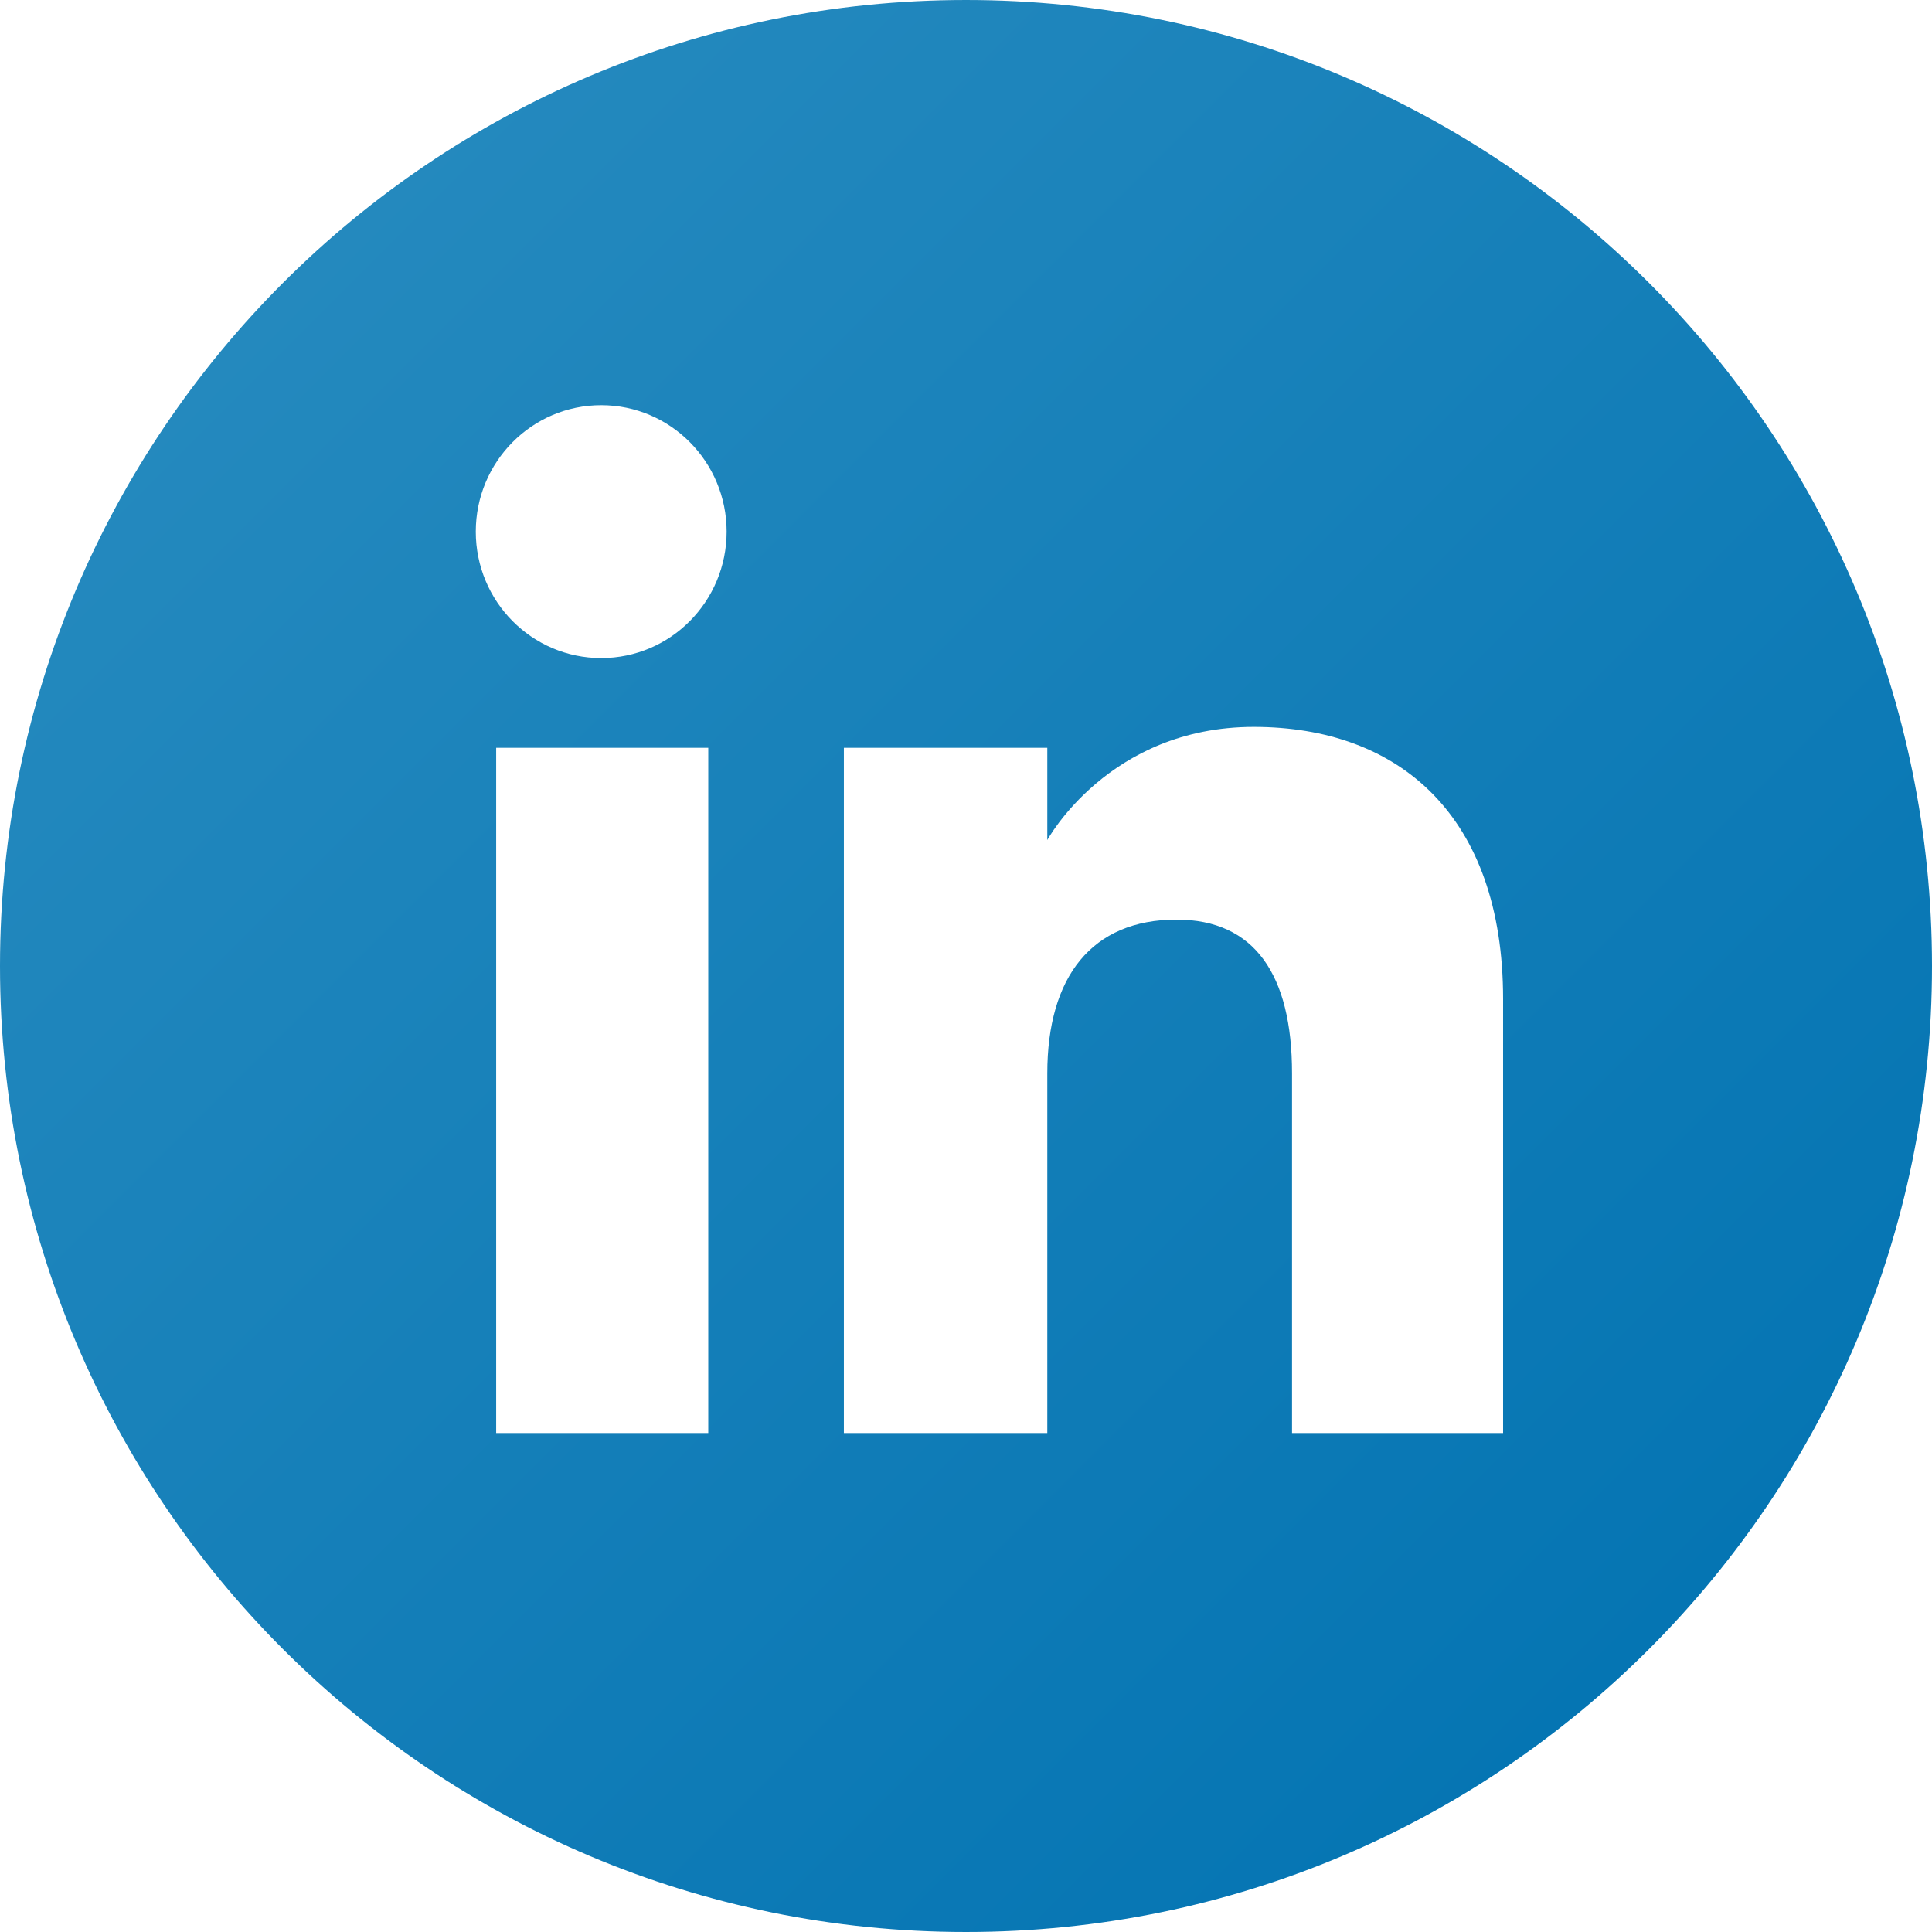
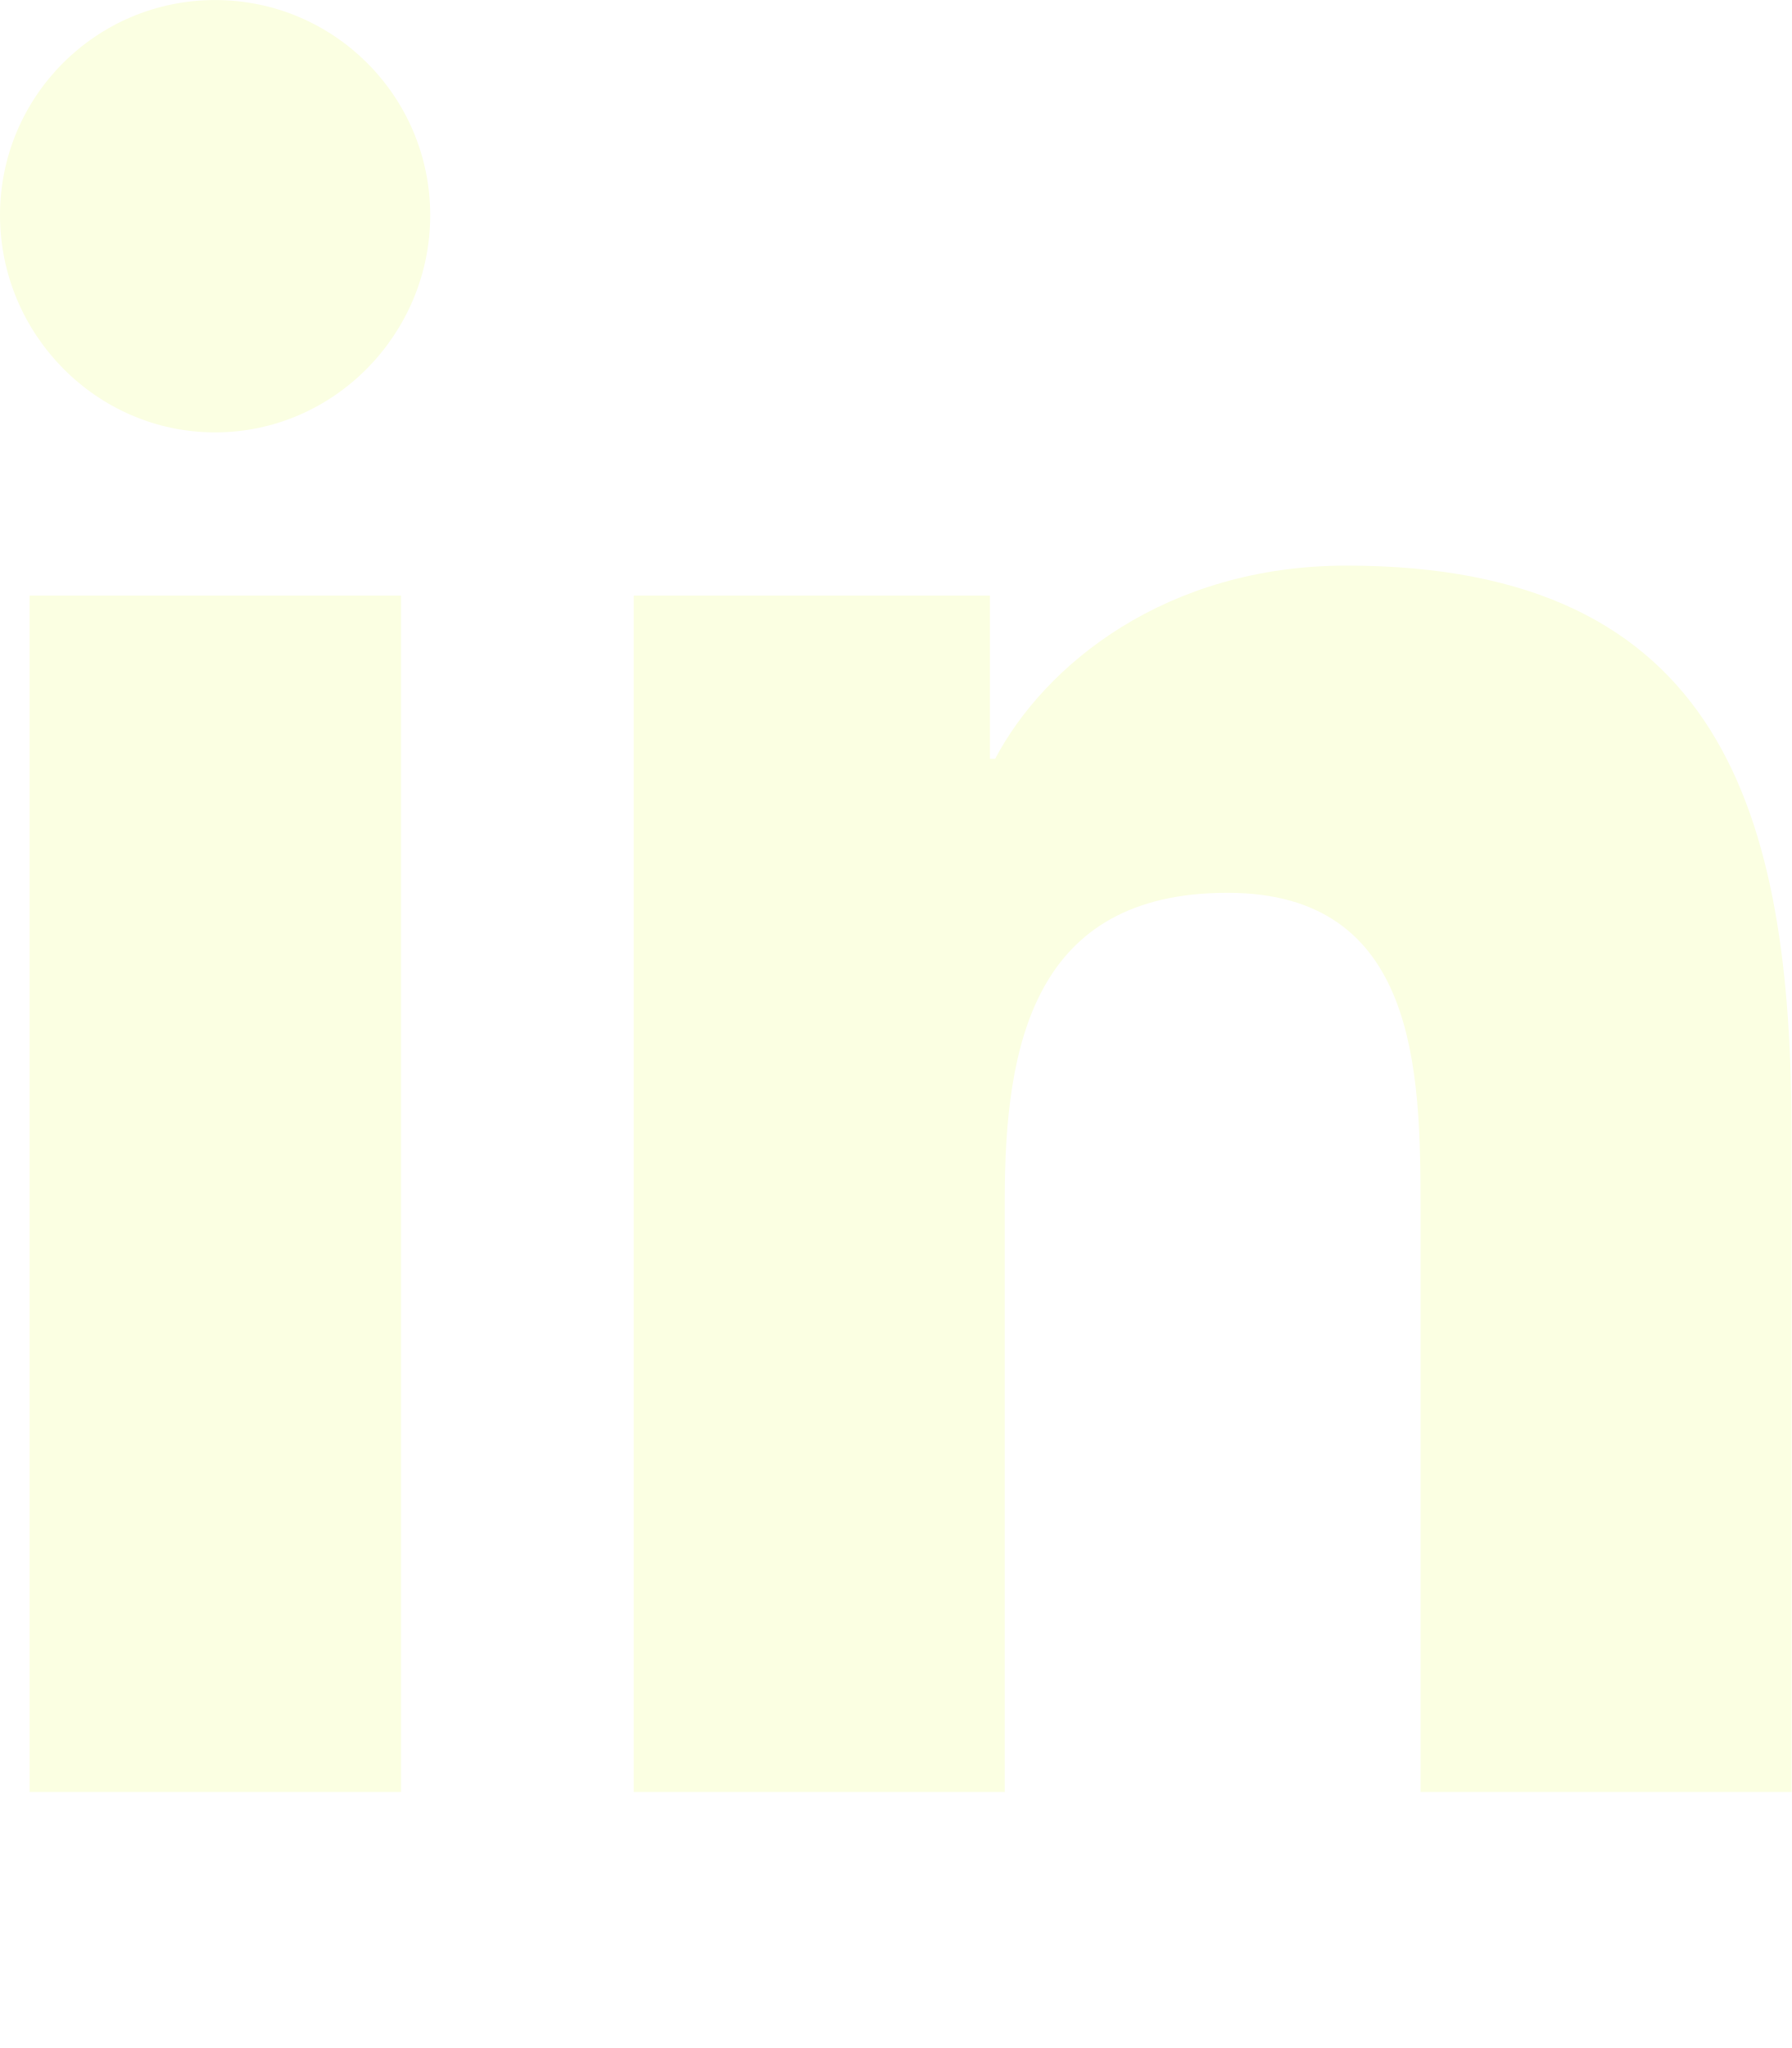
- <svg xmlns="http://www.w3.org/2000/svg" width="2500" height="2500" viewBox="7.025 7.025 497.951 497.95">
-   <linearGradient id="a" gradientUnits="userSpaceOnUse" x1="-974.482" y1="1306.773" x2="-622.378" y2="1658.877" gradientTransform="translate(1054.43 -1226.825)">
-     <stop offset="0" stop-color="#2489be" />
-     <stop offset="1" stop-color="#0575b3" />
-   </linearGradient>
-   <path d="M256 7.025C118.494 7.025 7.025 118.494 7.025 256S118.494 504.975 256 504.975 504.976 393.506 504.976 256C504.975 118.494 393.504 7.025 256 7.025zm-66.427 369.343h-54.665V199.761h54.665v176.607zM161.98 176.633c-17.853 0-32.326-14.591-32.326-32.587 0-17.998 14.475-32.588 32.326-32.588s32.324 14.59 32.324 32.588c.001 17.997-14.472 32.587-32.324 32.587zm232.45 199.735h-54.4v-92.704c0-25.426-9.658-39.619-29.763-39.619-21.881 0-33.312 14.782-33.312 39.619v92.704h-52.43V199.761h52.43v23.786s15.771-29.173 53.219-29.173c37.449 0 64.257 22.866 64.257 70.169l-.001 111.825z" fill="url(#a)" />
+ <svg xmlns="http://www.w3.org/2000/svg" aria-hidden="true" focusable="false" data-prefix="fab" data-icon="linkedin-in" class="svg-inline--fa fa-linkedin-in fa-w-14" role="img" viewBox="0 0 448 512">
+   <path fill="#fbffe2" d="M100.28 448H7.4V148.9h92.88zM53.79 108.1C24.09 108.1 0 83.5 0 53.8a53.79 53.79 0 0 1 107.58 0c0 29.7-24.1 54.3-53.79 54.3zM447.9 448h-92.68V302.4c0-34.7-.7-79.2-48.29-79.2-48.29 0-55.69 37.7-55.69 76.7V448h-92.78V148.9h89.08v40.8h1.3c12.4-23.5 42.69-48.3 87.88-48.3 94 0 111.28 61.9 111.28 142.3V448z" />
</svg>
